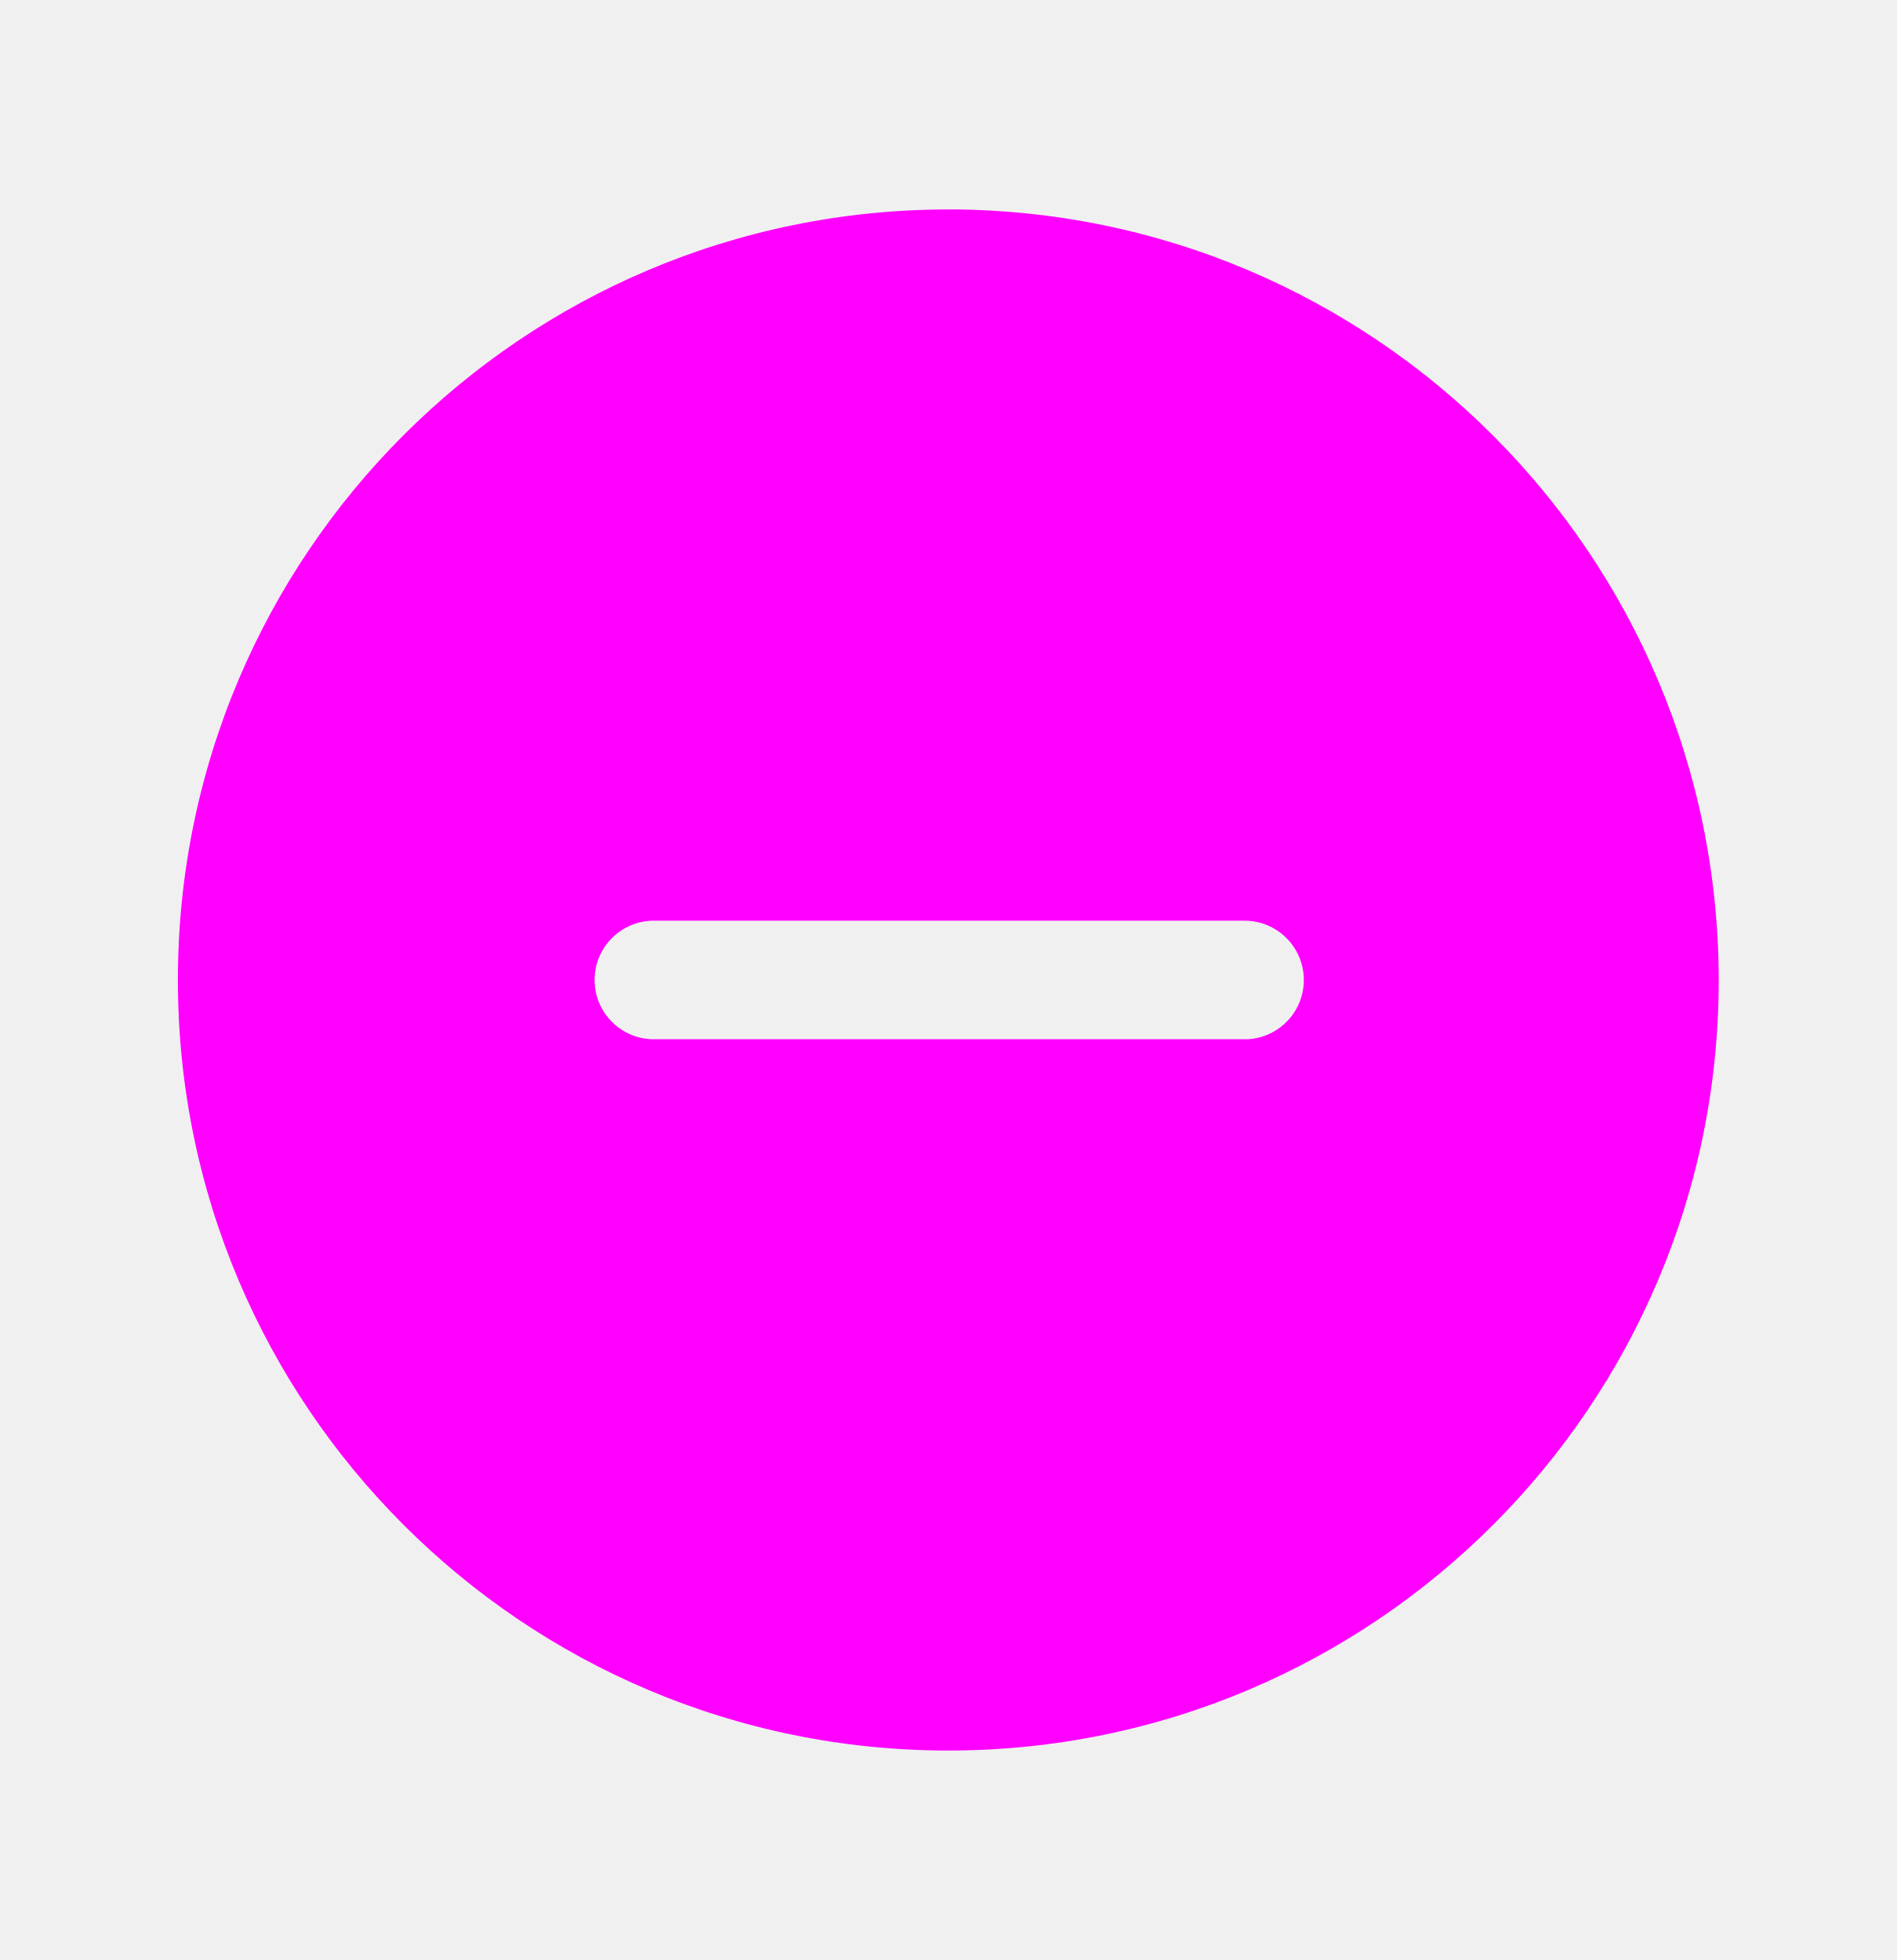
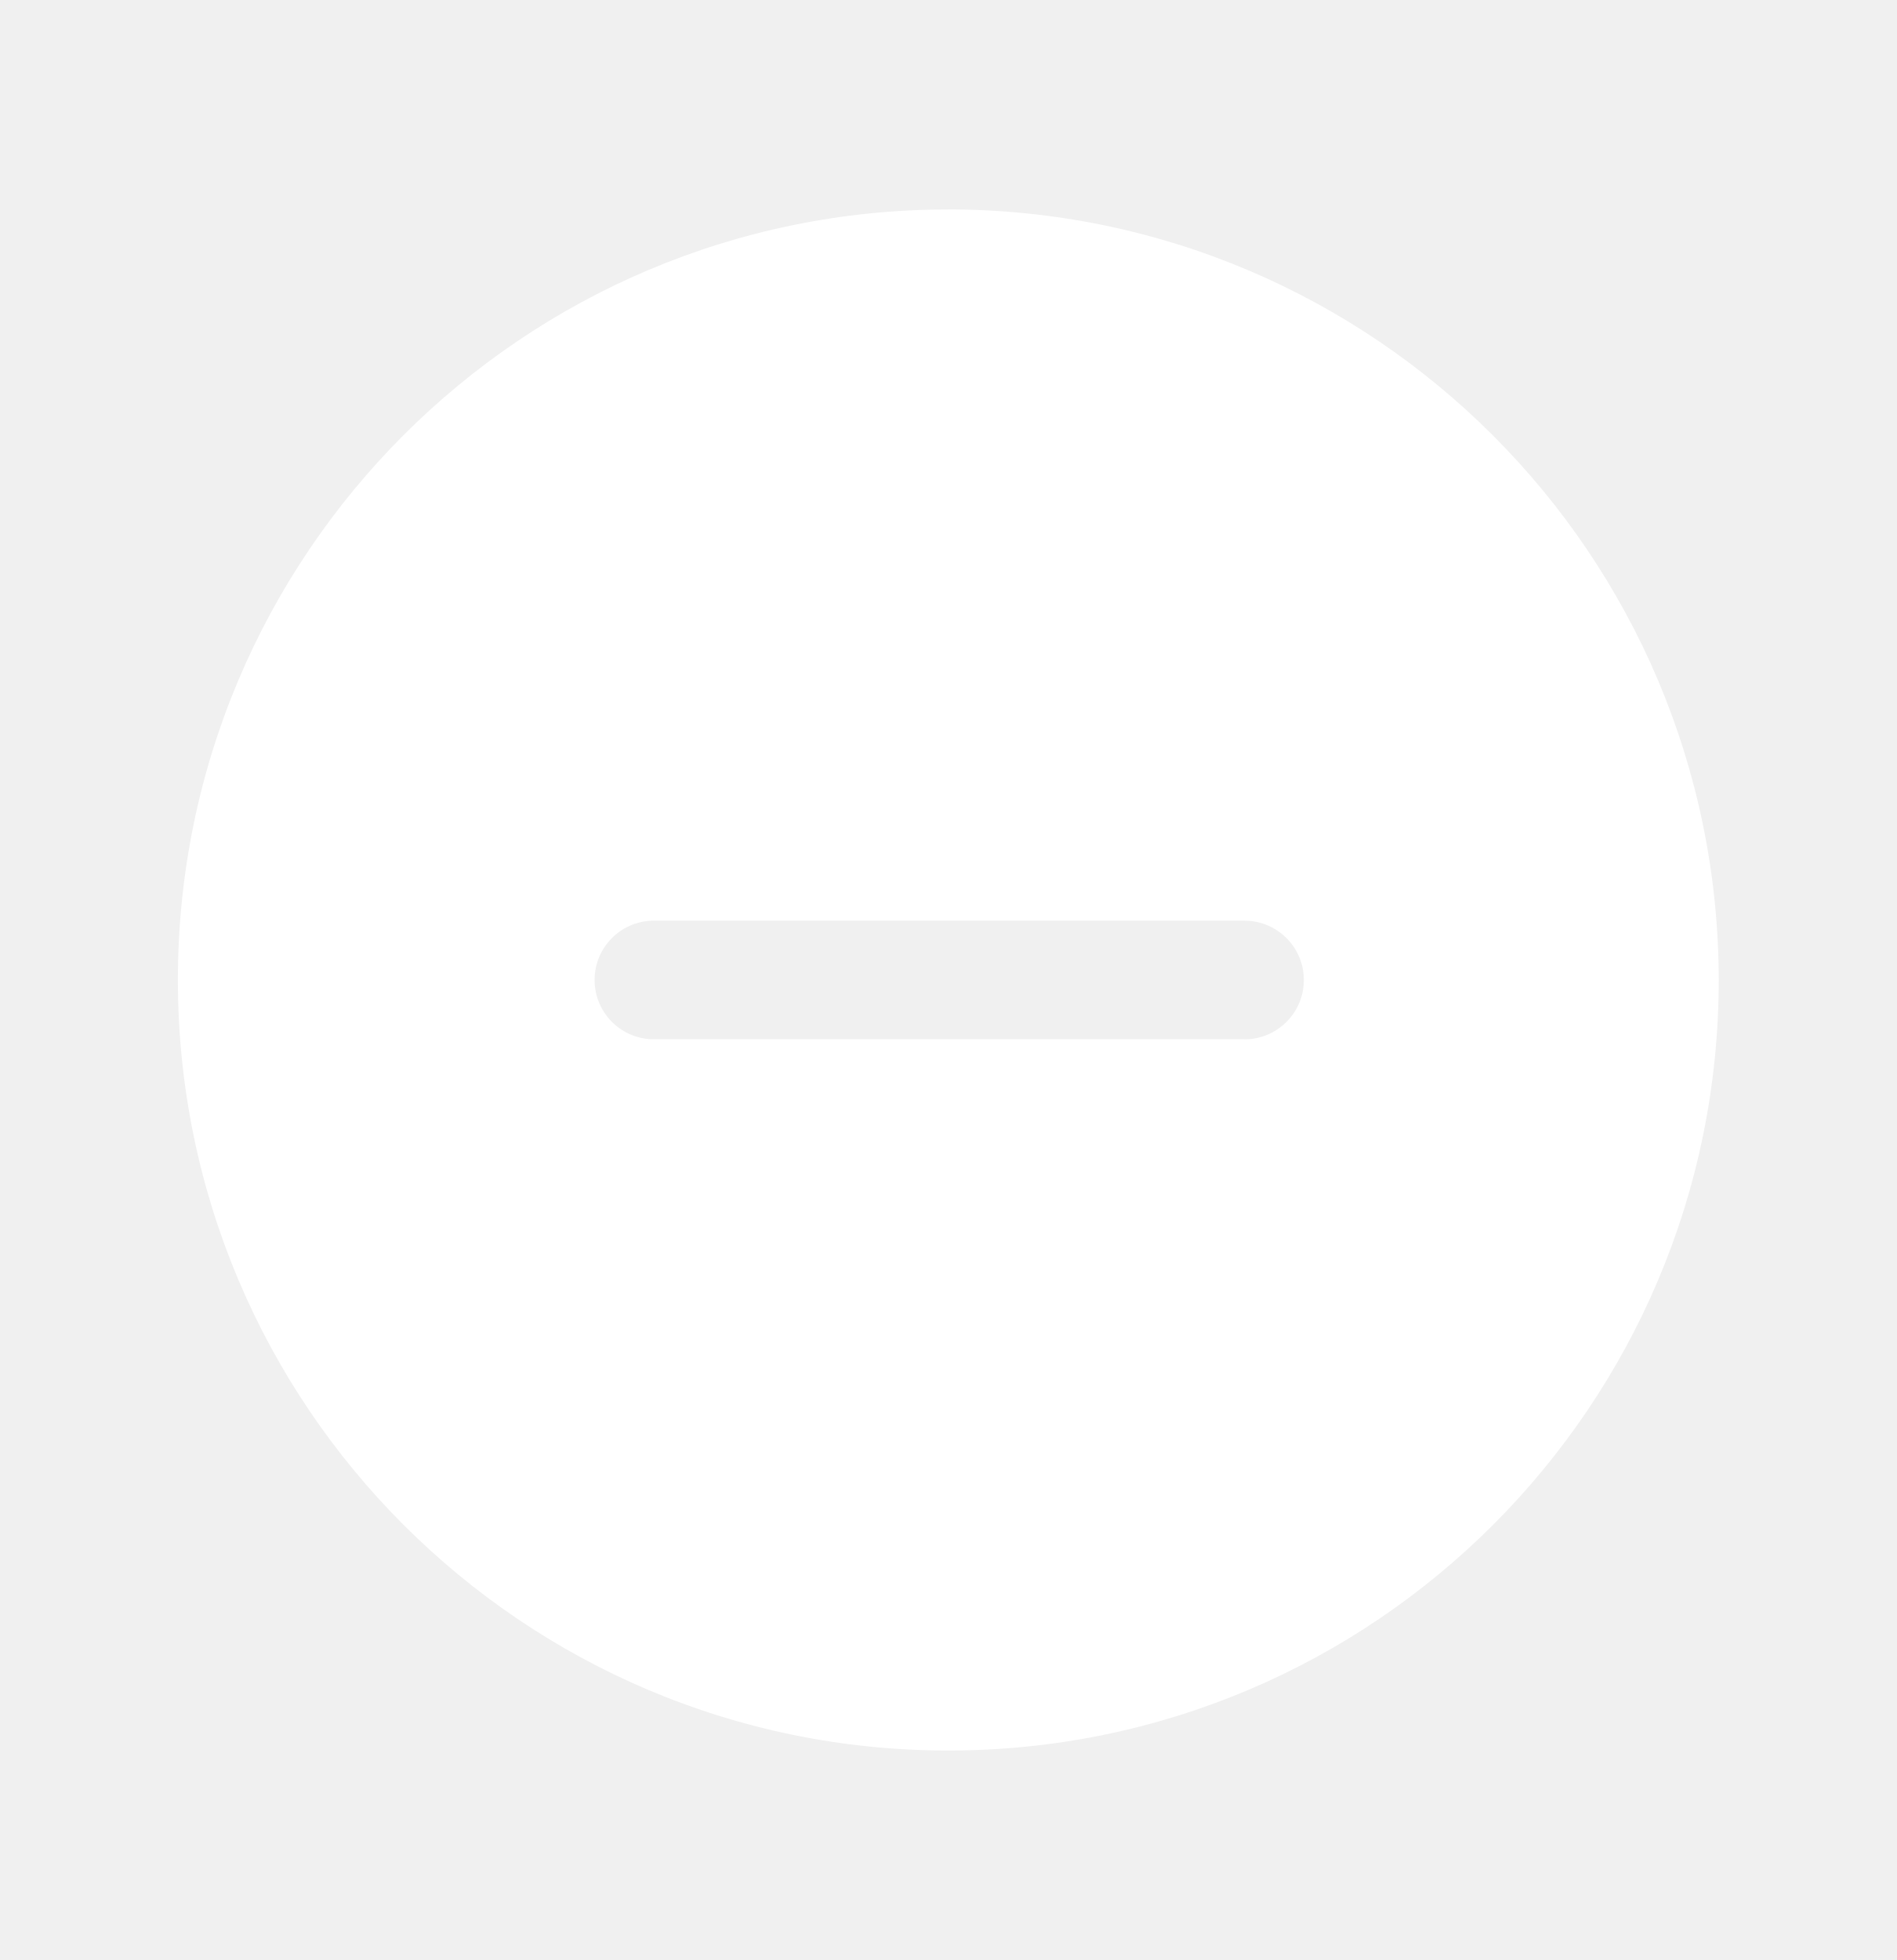
<svg xmlns="http://www.w3.org/2000/svg" width="30" height="31" fill="none" viewBox="0 0 30 31">
-   <path fill="#FF00FF" d="M15 3.313A12.187 12.187 0 1 0 27.188 15.5 12.2 12.2 0 0 0 15 3.312Zm4.688 13.124h-9.375a.938.938 0 0 1 0-1.875h9.374a.938.938 0 0 1 0 1.876Z" />
+   <path fill="#FFF" d="M15 3.313A12.187 12.187 0 1 0 27.188 15.5 12.2 12.2 0 0 0 15 3.312Zm4.688 13.124h-9.375a.938.938 0 0 1 0-1.875h9.374a.938.938 0 0 1 0 1.876Z" />
</svg>
